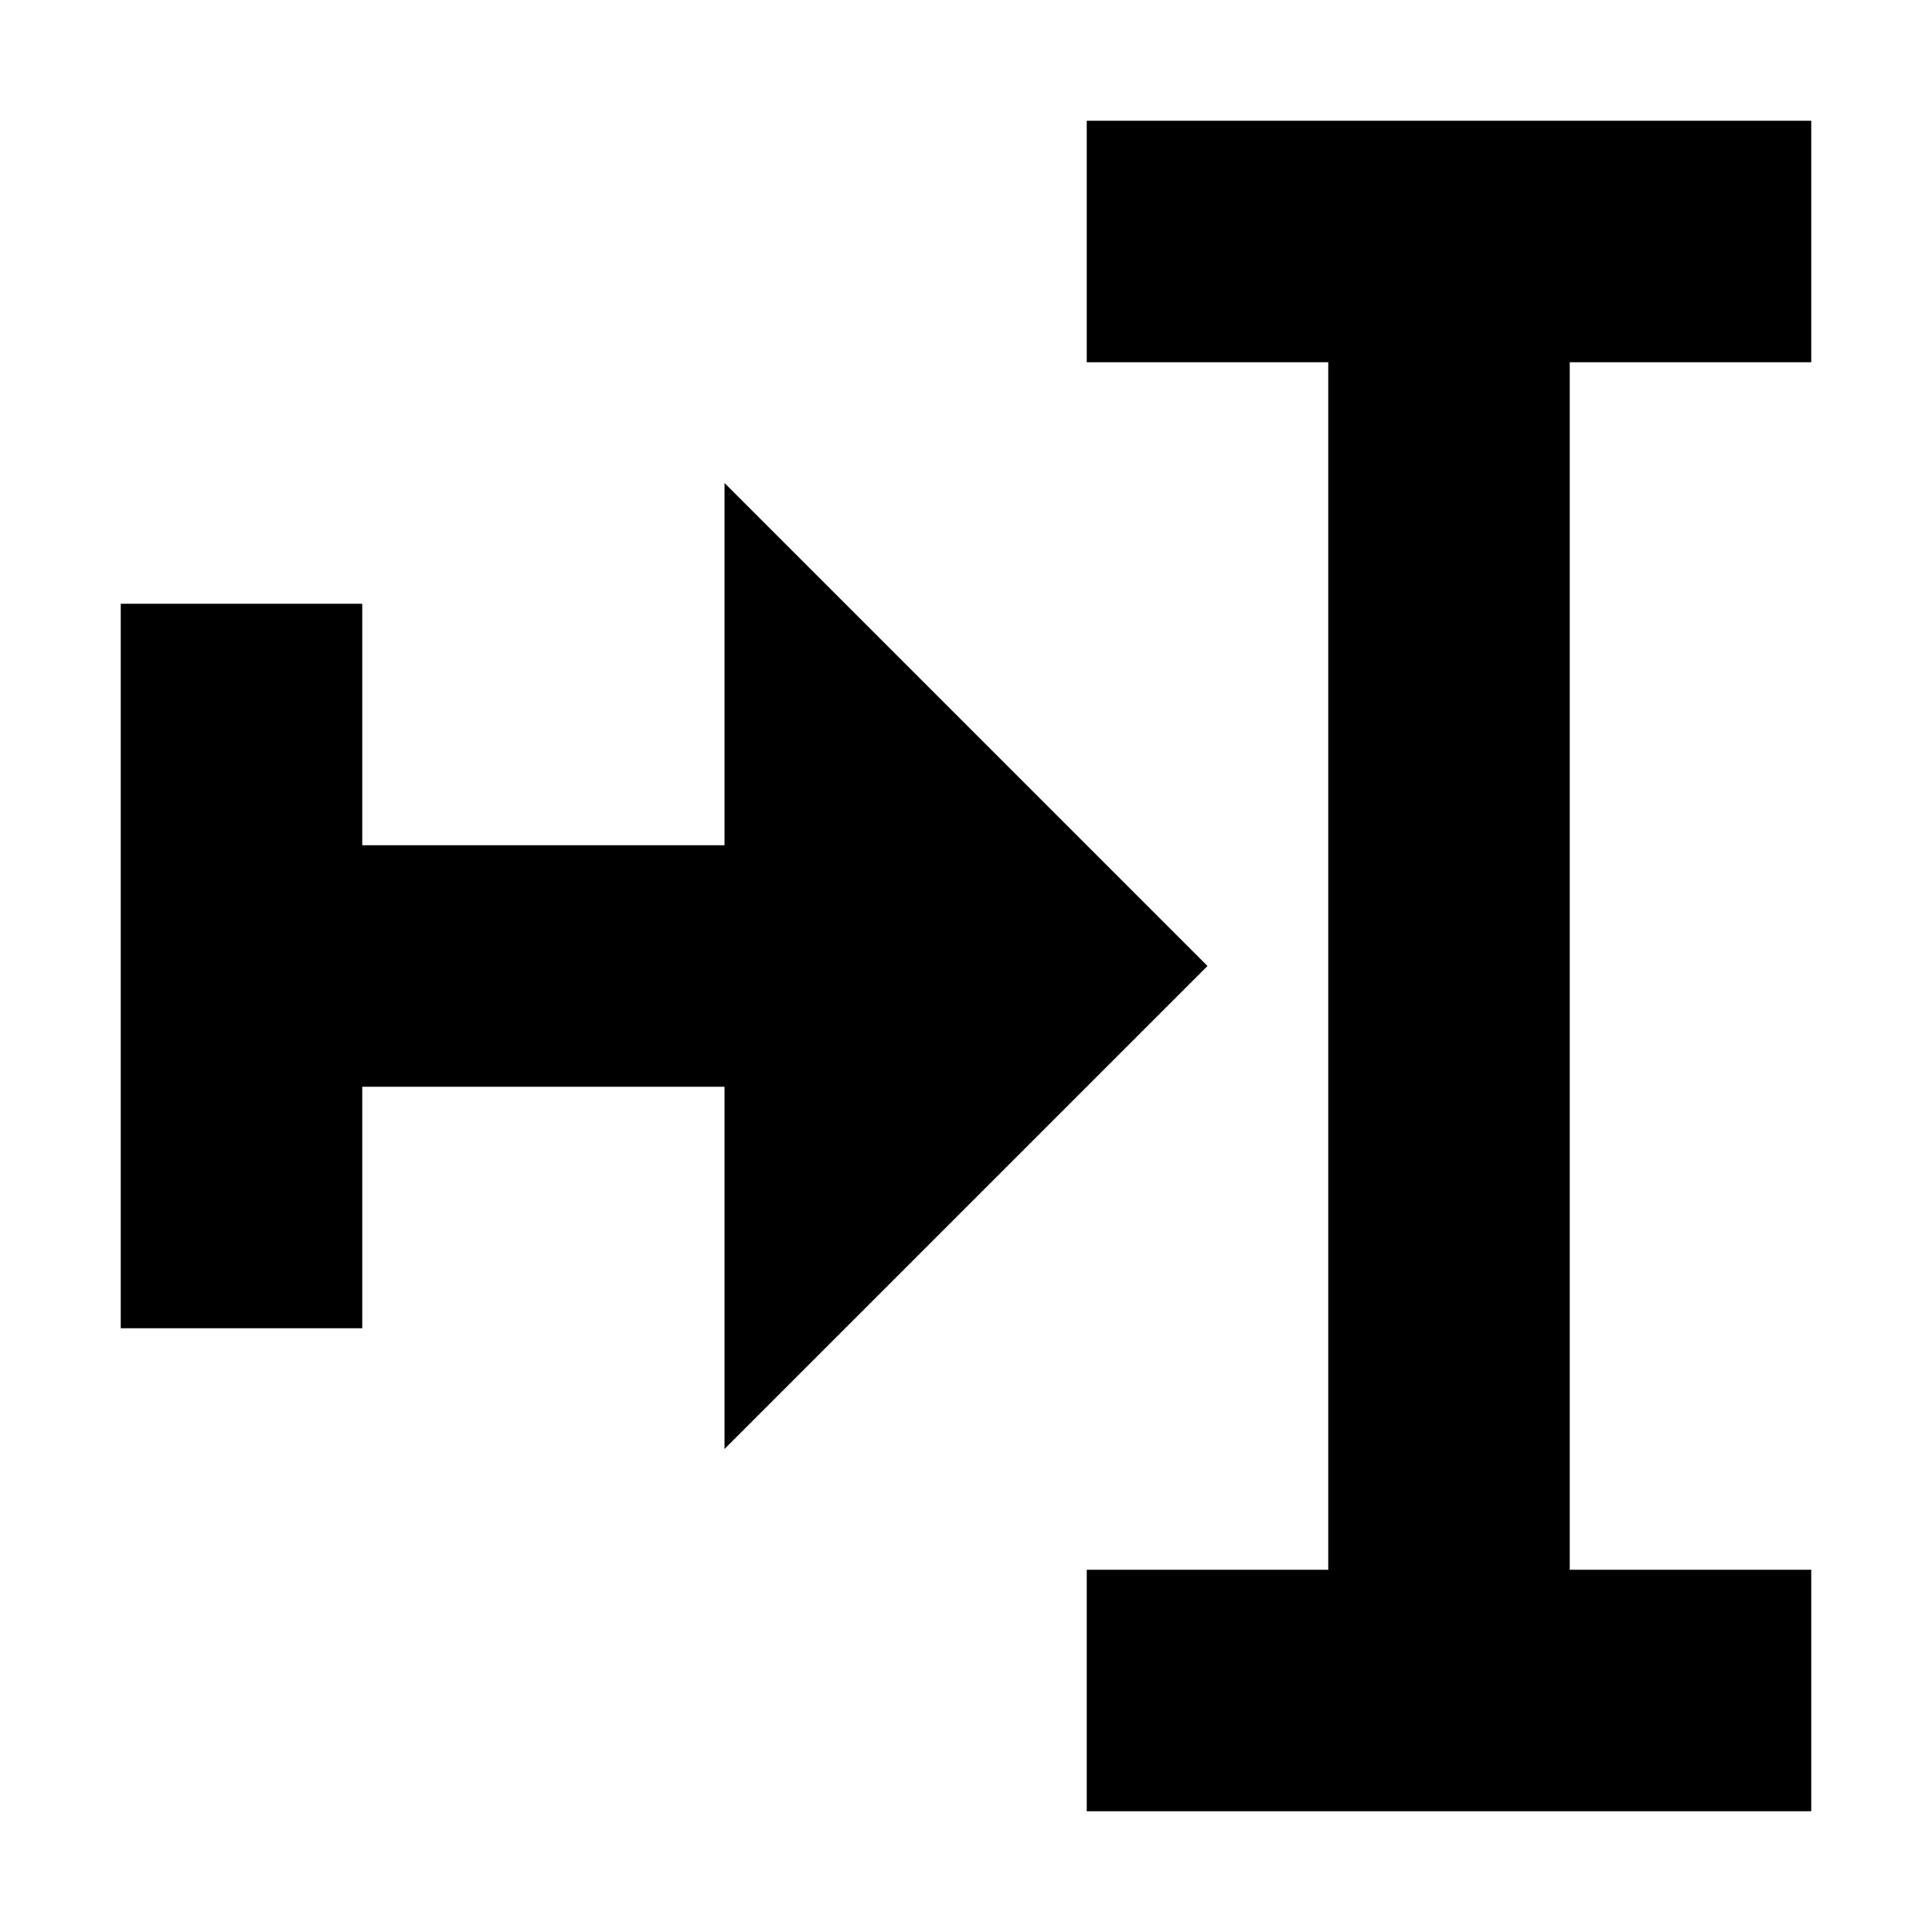
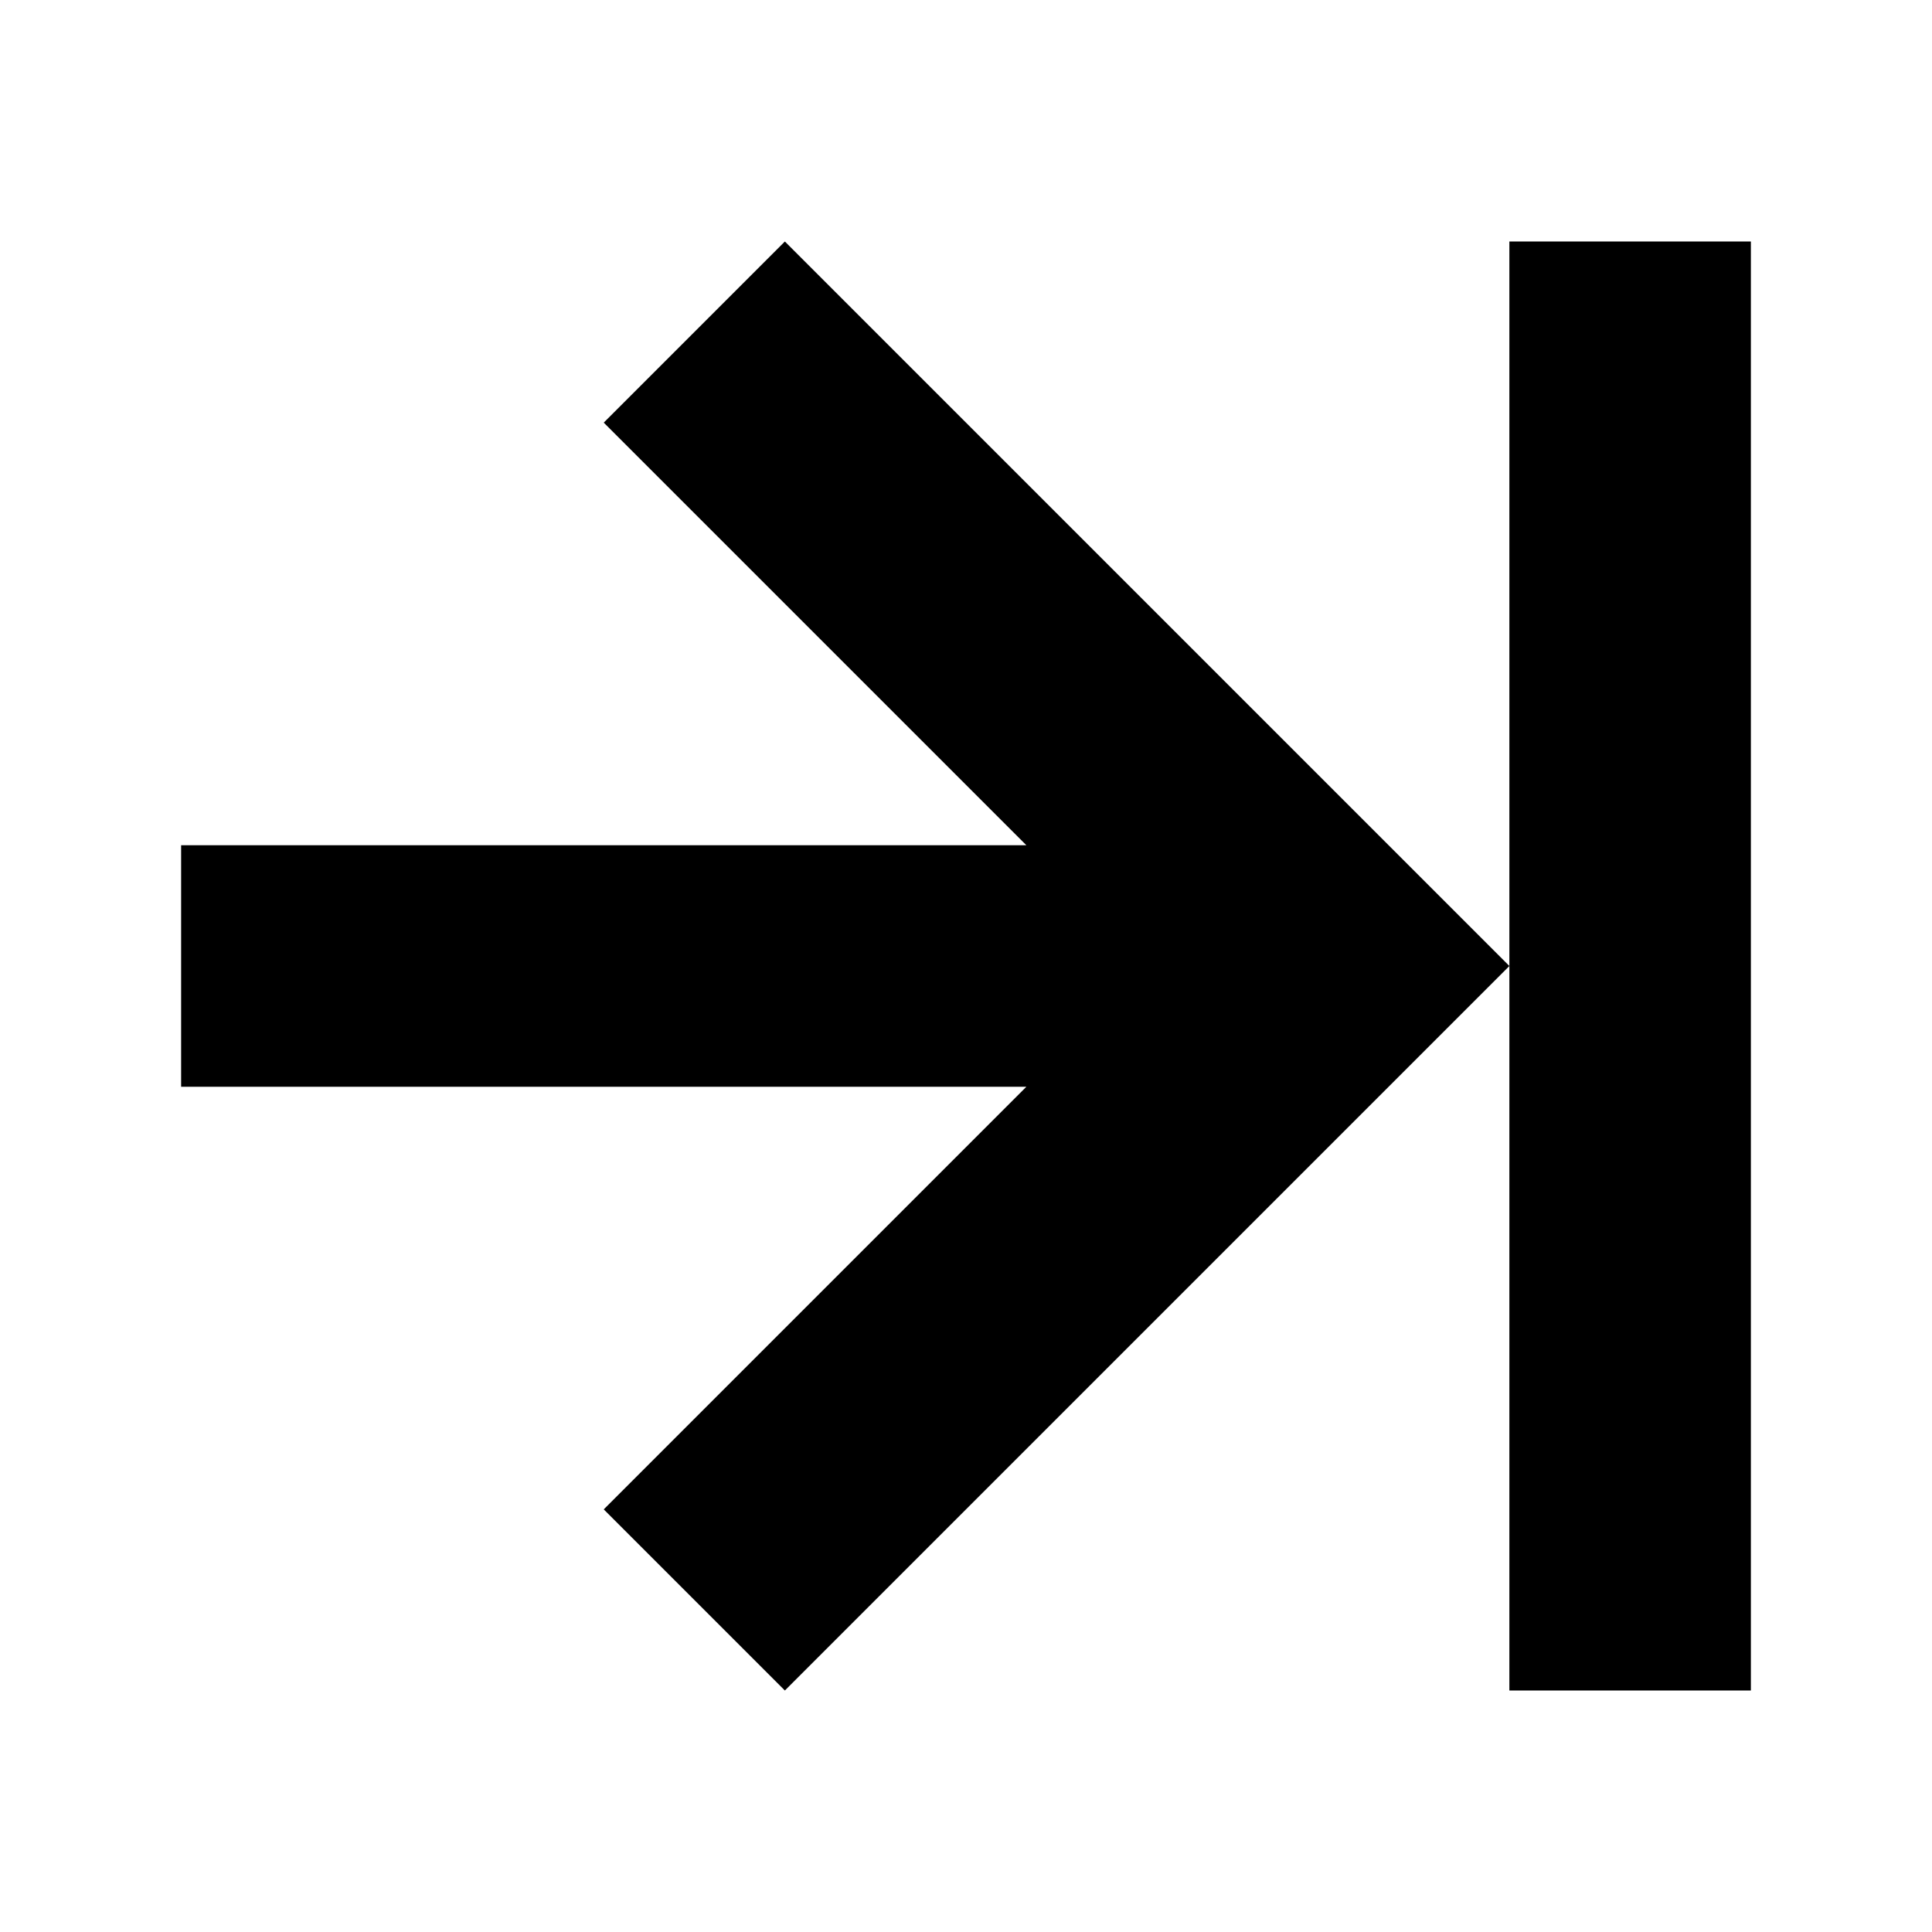
<svg xmlns="http://www.w3.org/2000/svg" width="16" height="16" viewBox="0 0 16 16">
-   <path style="fill:currentColor" d="M 9 1 L 9 3 L 11 3 L 11 13 L 9 13 L 9 15 L 15 15 L 15 13 L 13 13 L 13 3 L 15 3 L 15 1 L 9 1 z M 6 4 L 6 7 L 3 7 L 3 5 L 1 5 L 1 11 L 3 11 L 3 9 L 6 9 L 6 12 L 10 8 L 6 4 z" />
+   <g transform="matrix(-1 0 0 1 16 0)">
+     <g transform="translate(-1.5,0)">
+       <path style="fill:currentColor" d="M 16,7 H 9 L 12.5,3.5 11,2 5,8 11,14 12.5,12.5 9,9 H 16 Z" />
+       <rect style="fill:currentColor" x="3" y="2" width="2" height="12" />
+     </g>
+   </g>
</svg>
